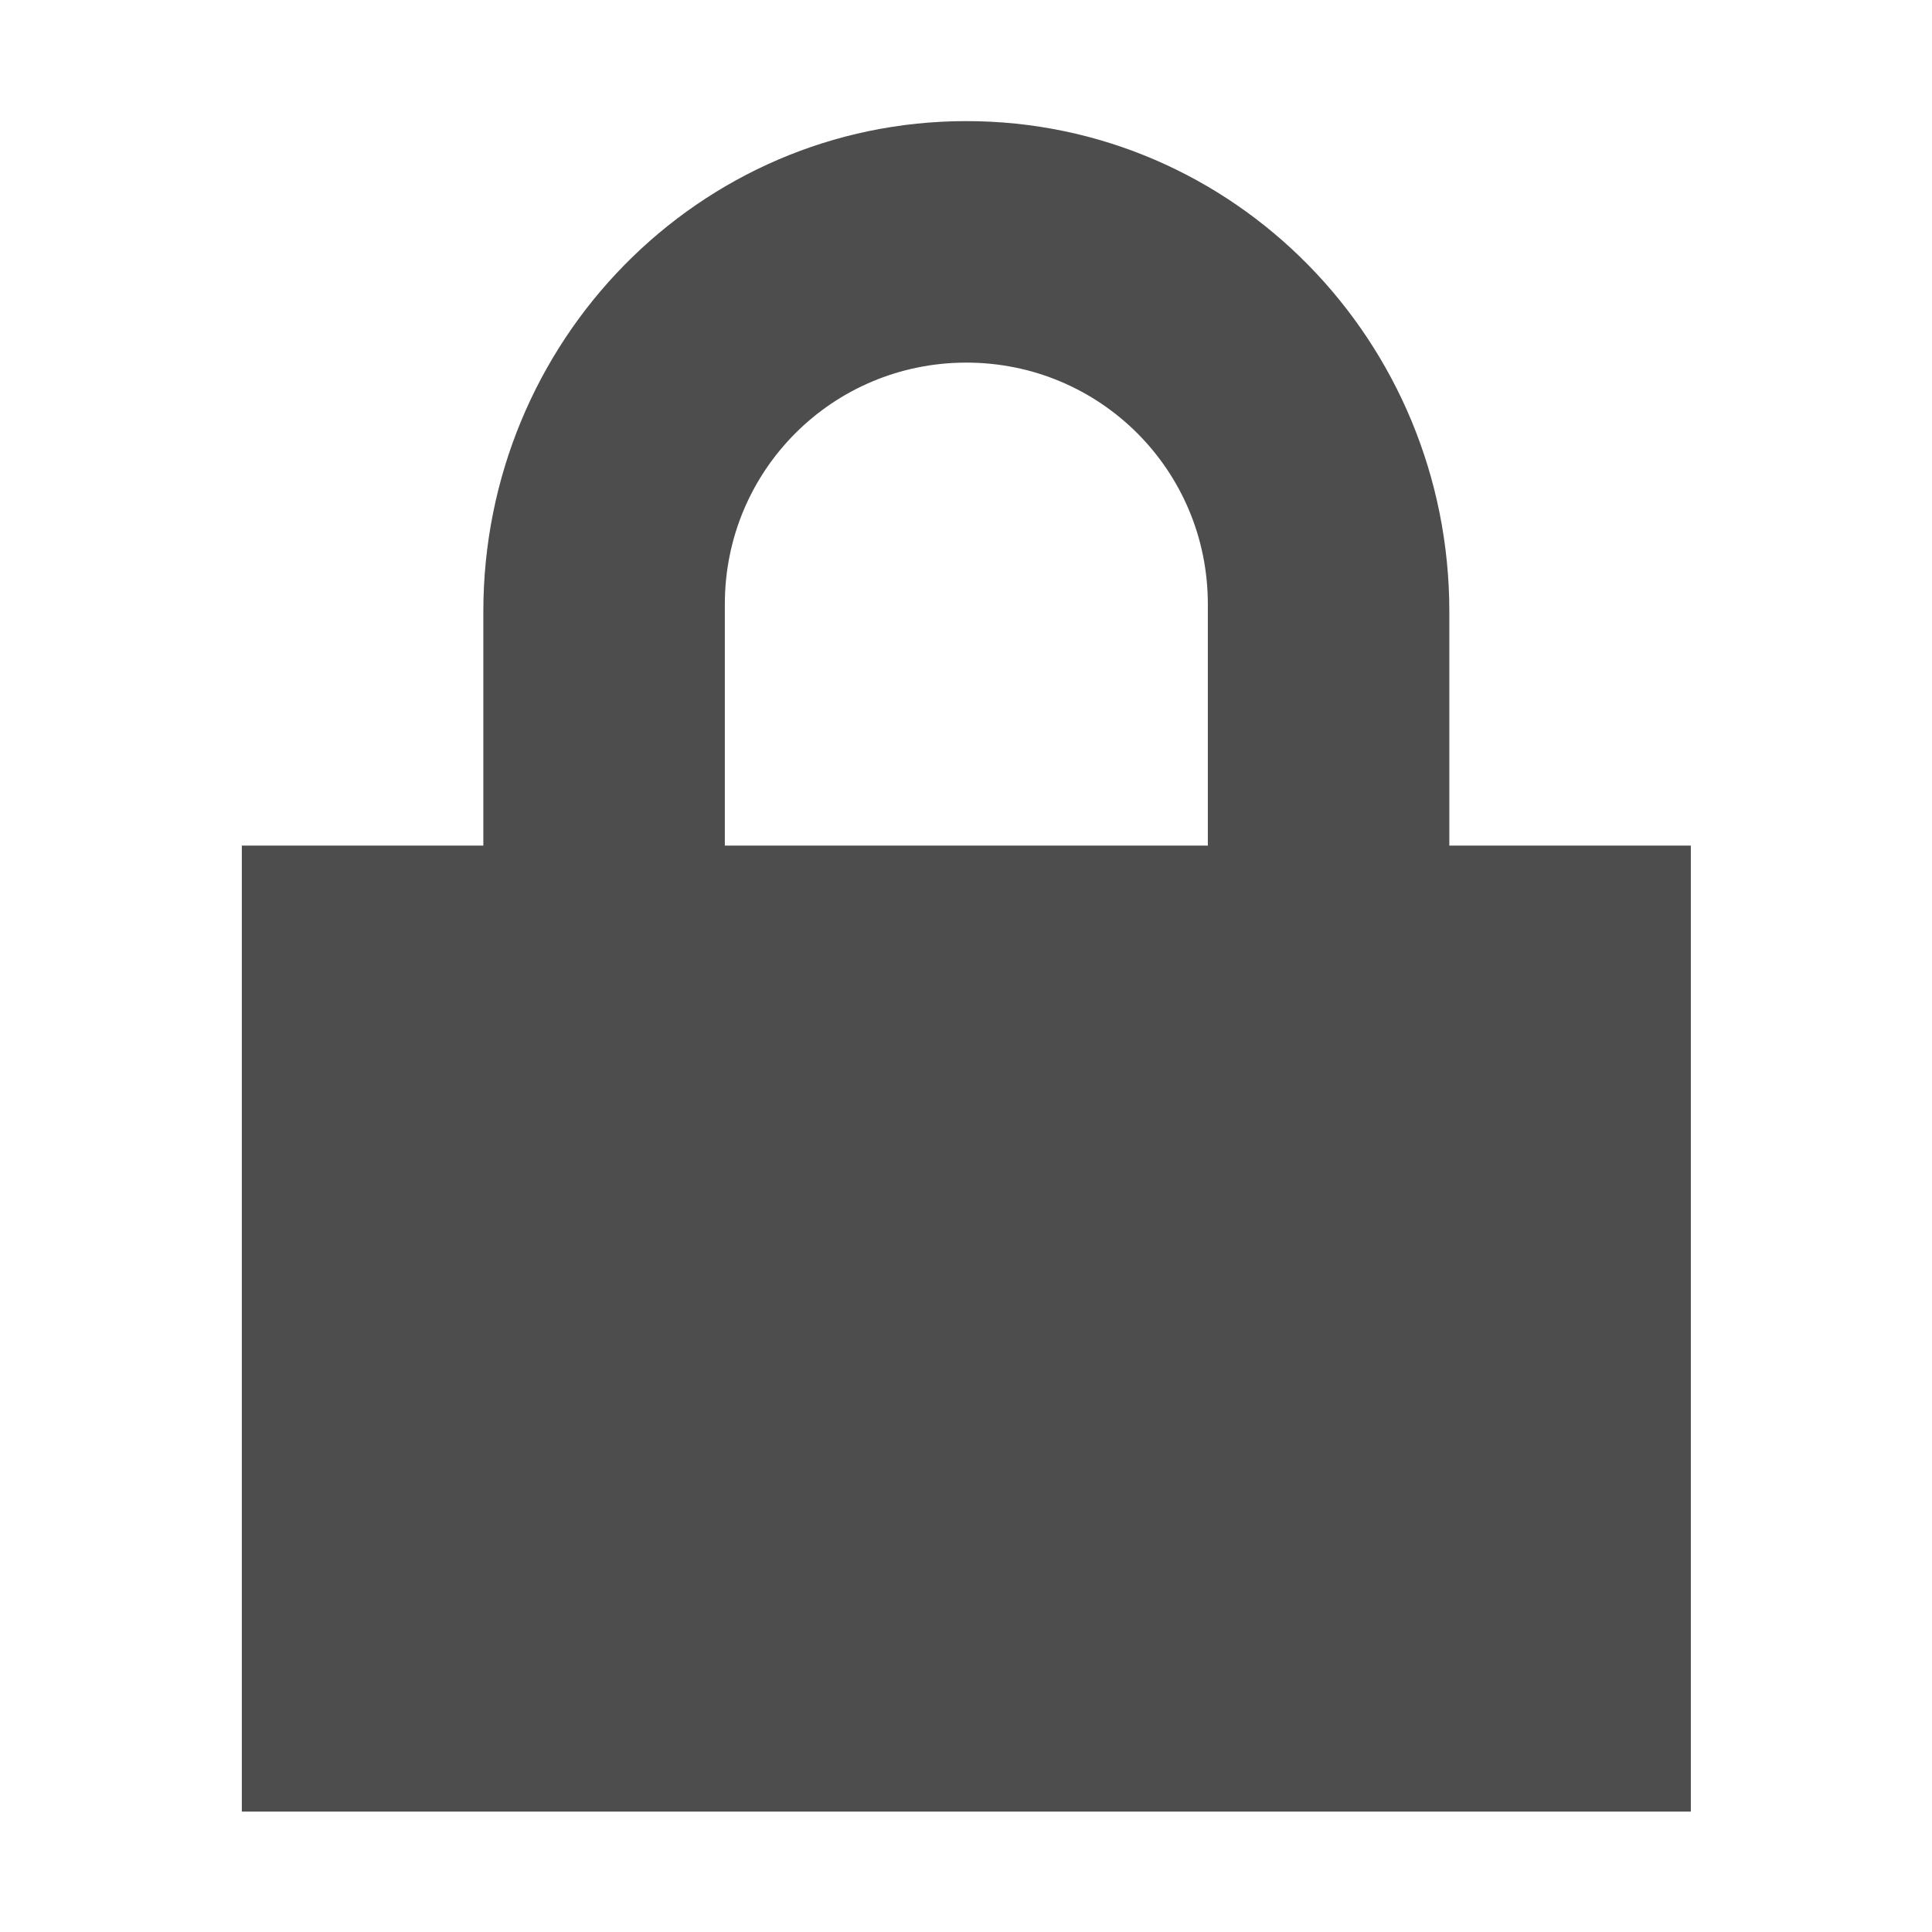
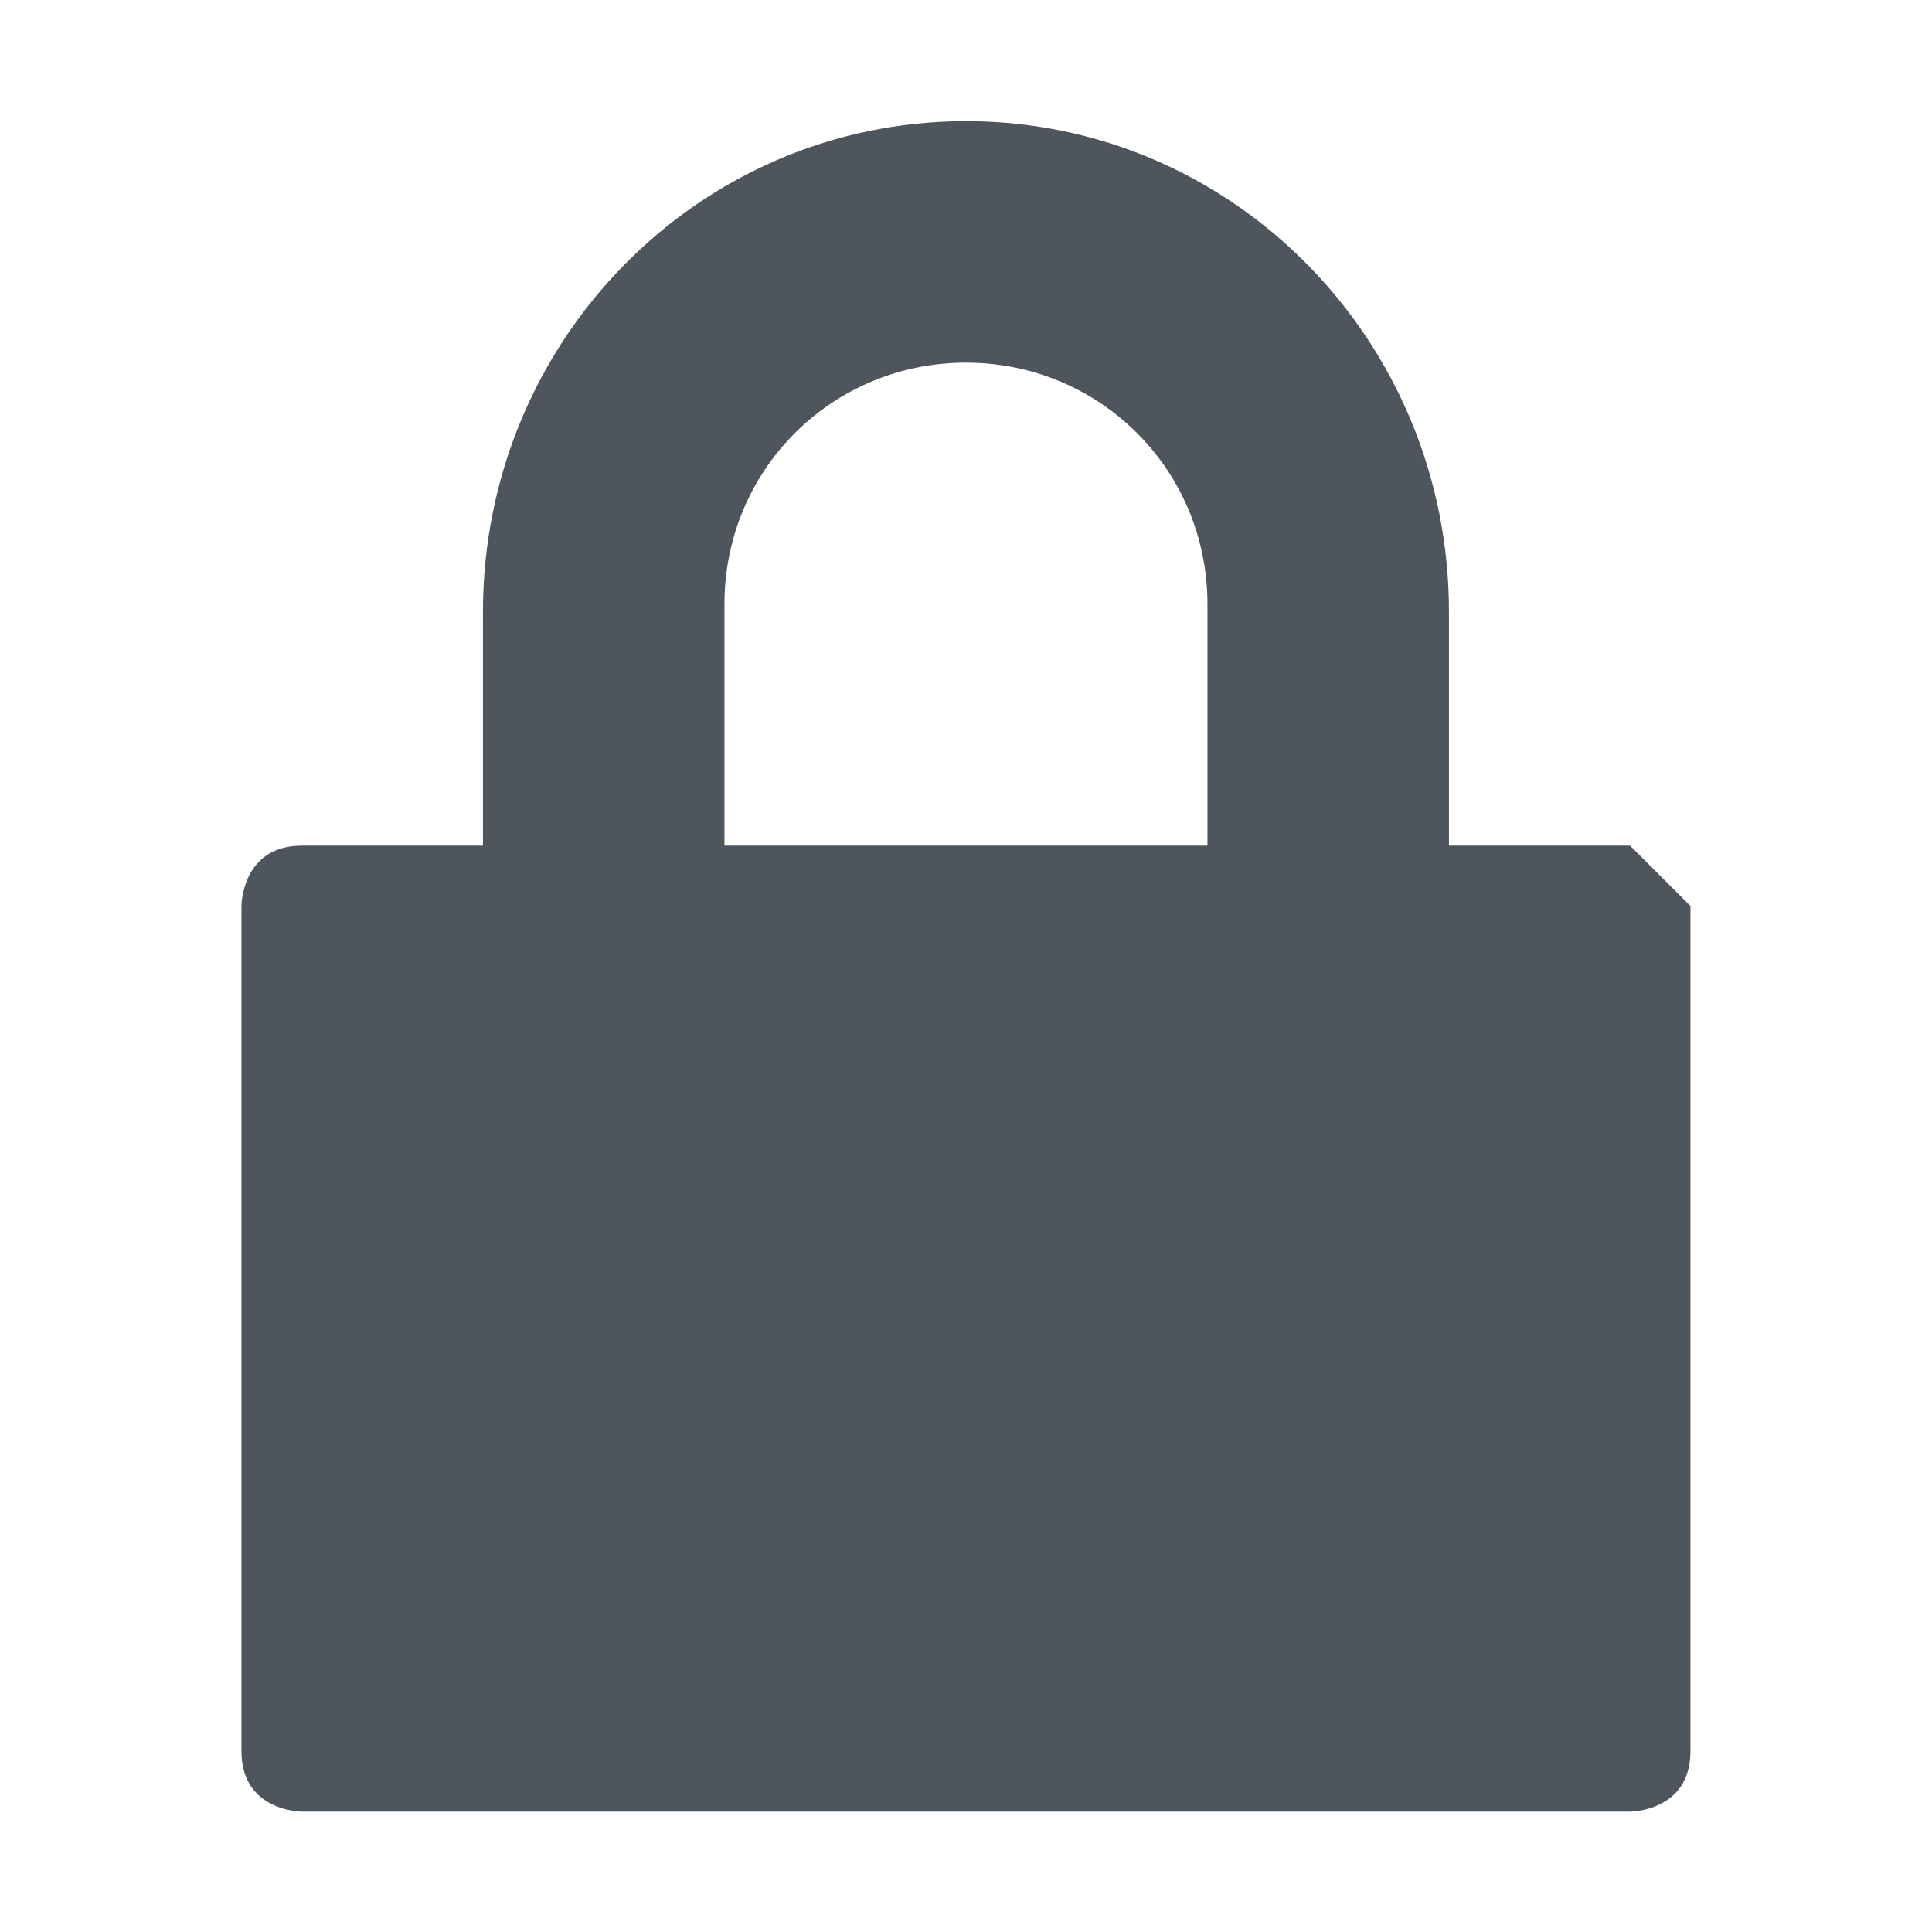
<svg xmlns="http://www.w3.org/2000/svg" xmlns:ns1="http://www.openswatchbook.org/uri/2009/osb" height="16" id="svg7384" style="enable-background:new" version="1.1" width="16">
  <defs id="defs7386">
    <linearGradient id="linearGradient6882" ns1:paint="solid">
-       <stop id="stop6884" offset="0" style="stop-color:#4c5263;stop-opacity:1;" />
+       <stop id="stop6884" offset="0" style="stop-color:#555555;stop-opacity:1;" />
    </linearGradient>
    <linearGradient id="linearGradient5606" ns1:paint="solid">
      <stop id="stop5608" offset="0" style="stop-color:#000000;stop-opacity:1;" />
    </linearGradient>
    <filter id="filter7554" style="color-interpolation-filters:sRGB">
      <feBlend id="feBlend7556" in2="BackgroundImage" mode="darken" />
    </filter>
  </defs>
-   <g id="layer9" style="display:inline" transform="translate(-505.0002,-165)" />
-   <g id="layer10" style="display:inline;filter:url(#filter7554)" transform="translate(-505.0002,-165)" />
-   <g id="layer1" style="display:inline" transform="translate(-264,-782)" />
-   <g id="layer14" style="display:inline" transform="translate(-505.0002,-165)" />
-   <g id="layer15" style="display:inline" transform="translate(-505.0002,-165)" />
-   <g id="g71291" style="display:inline" transform="translate(-505.0002,-165)" />
-   <g id="layer2" style="display:inline" transform="translate(-264,-632)" />
-   <g id="layer12" style="display:inline" transform="translate(-505.0002,-165)">
-     <path d="m 513.003,166.003 c -2.216,0 -4,1.822 -4,4.062 l 0,1.938 -2,0 0,8 12,0 0,-8 -2,0 0,-1.938 c 0,-2.24 -1.784,-4.062 -4,-4.062 z m 0,2 c 1.108,0 2,0.892 2,2 l 0,2 -4,0 0,-2 c 0,-1.108 0.892,-2 2,-2 z" id="path5739-9" style="color:#000000;display:inline;overflow:visible;visibility:visible;fill:#4d4d4d;fill-opacity:1;fill-rule:nonzero;stroke:none;stroke-width:1;marker:none;enable-background:accumulate" />
+   <g id="layer9" style="display:inline" transform="translate(-497.0004,-144.9966)" />
+   <g id="layer1" style="display:inline" transform="translate(-256.0002,-761.9966)" />
+   <g id="layer14" style="display:inline" transform="translate(-497.0004,-144.9966)" />
+   <g id="g71291" style="display:inline" transform="translate(-497.0004,-144.9966)" />
+   <g id="layer15" style="display:inline" transform="translate(-497.0004,-144.9966)" />
+   <g id="layer10" style="display:inline;filter:url(#filter7554)" transform="translate(-497.0004,-144.9966)" />
+   <g id="layer2" style="display:inline" transform="translate(-256.0002,-611.9966)" />
+   <g id="layer3" transform="translate(-256.0002,-871.9966)" />
+   <g id="layer12" style="display:inline" transform="translate(-497.0004,-144.9966)">
+     <path d="m 505,146 c -2.216,0 -4,1.822 -4,4.062 V 152 h -1.5 c -0.5,0 -0.5,0.5 -0.5,0.5 v 7 c 0,0.5 0.5,0.5 0.5,0.5 h 11 c 0,0 0.5,0 0.5,-0.5 v -7 l -0.5,-0.5 h -1.5 v -1.938 c 0,-2.24 -1.784,-4.062 -4,-4.062 z m 0,2 c 1.108,0 2,0.885 2,2 v 2 h -4 v -2 c 0,-1.115 0.892,-2 2,-2 z" id="path7984" style="display:inline;fill:#4f555d;fill-opacity:1;stroke:none;stroke-width:1;enable-background:new" />
  </g>
</svg>
